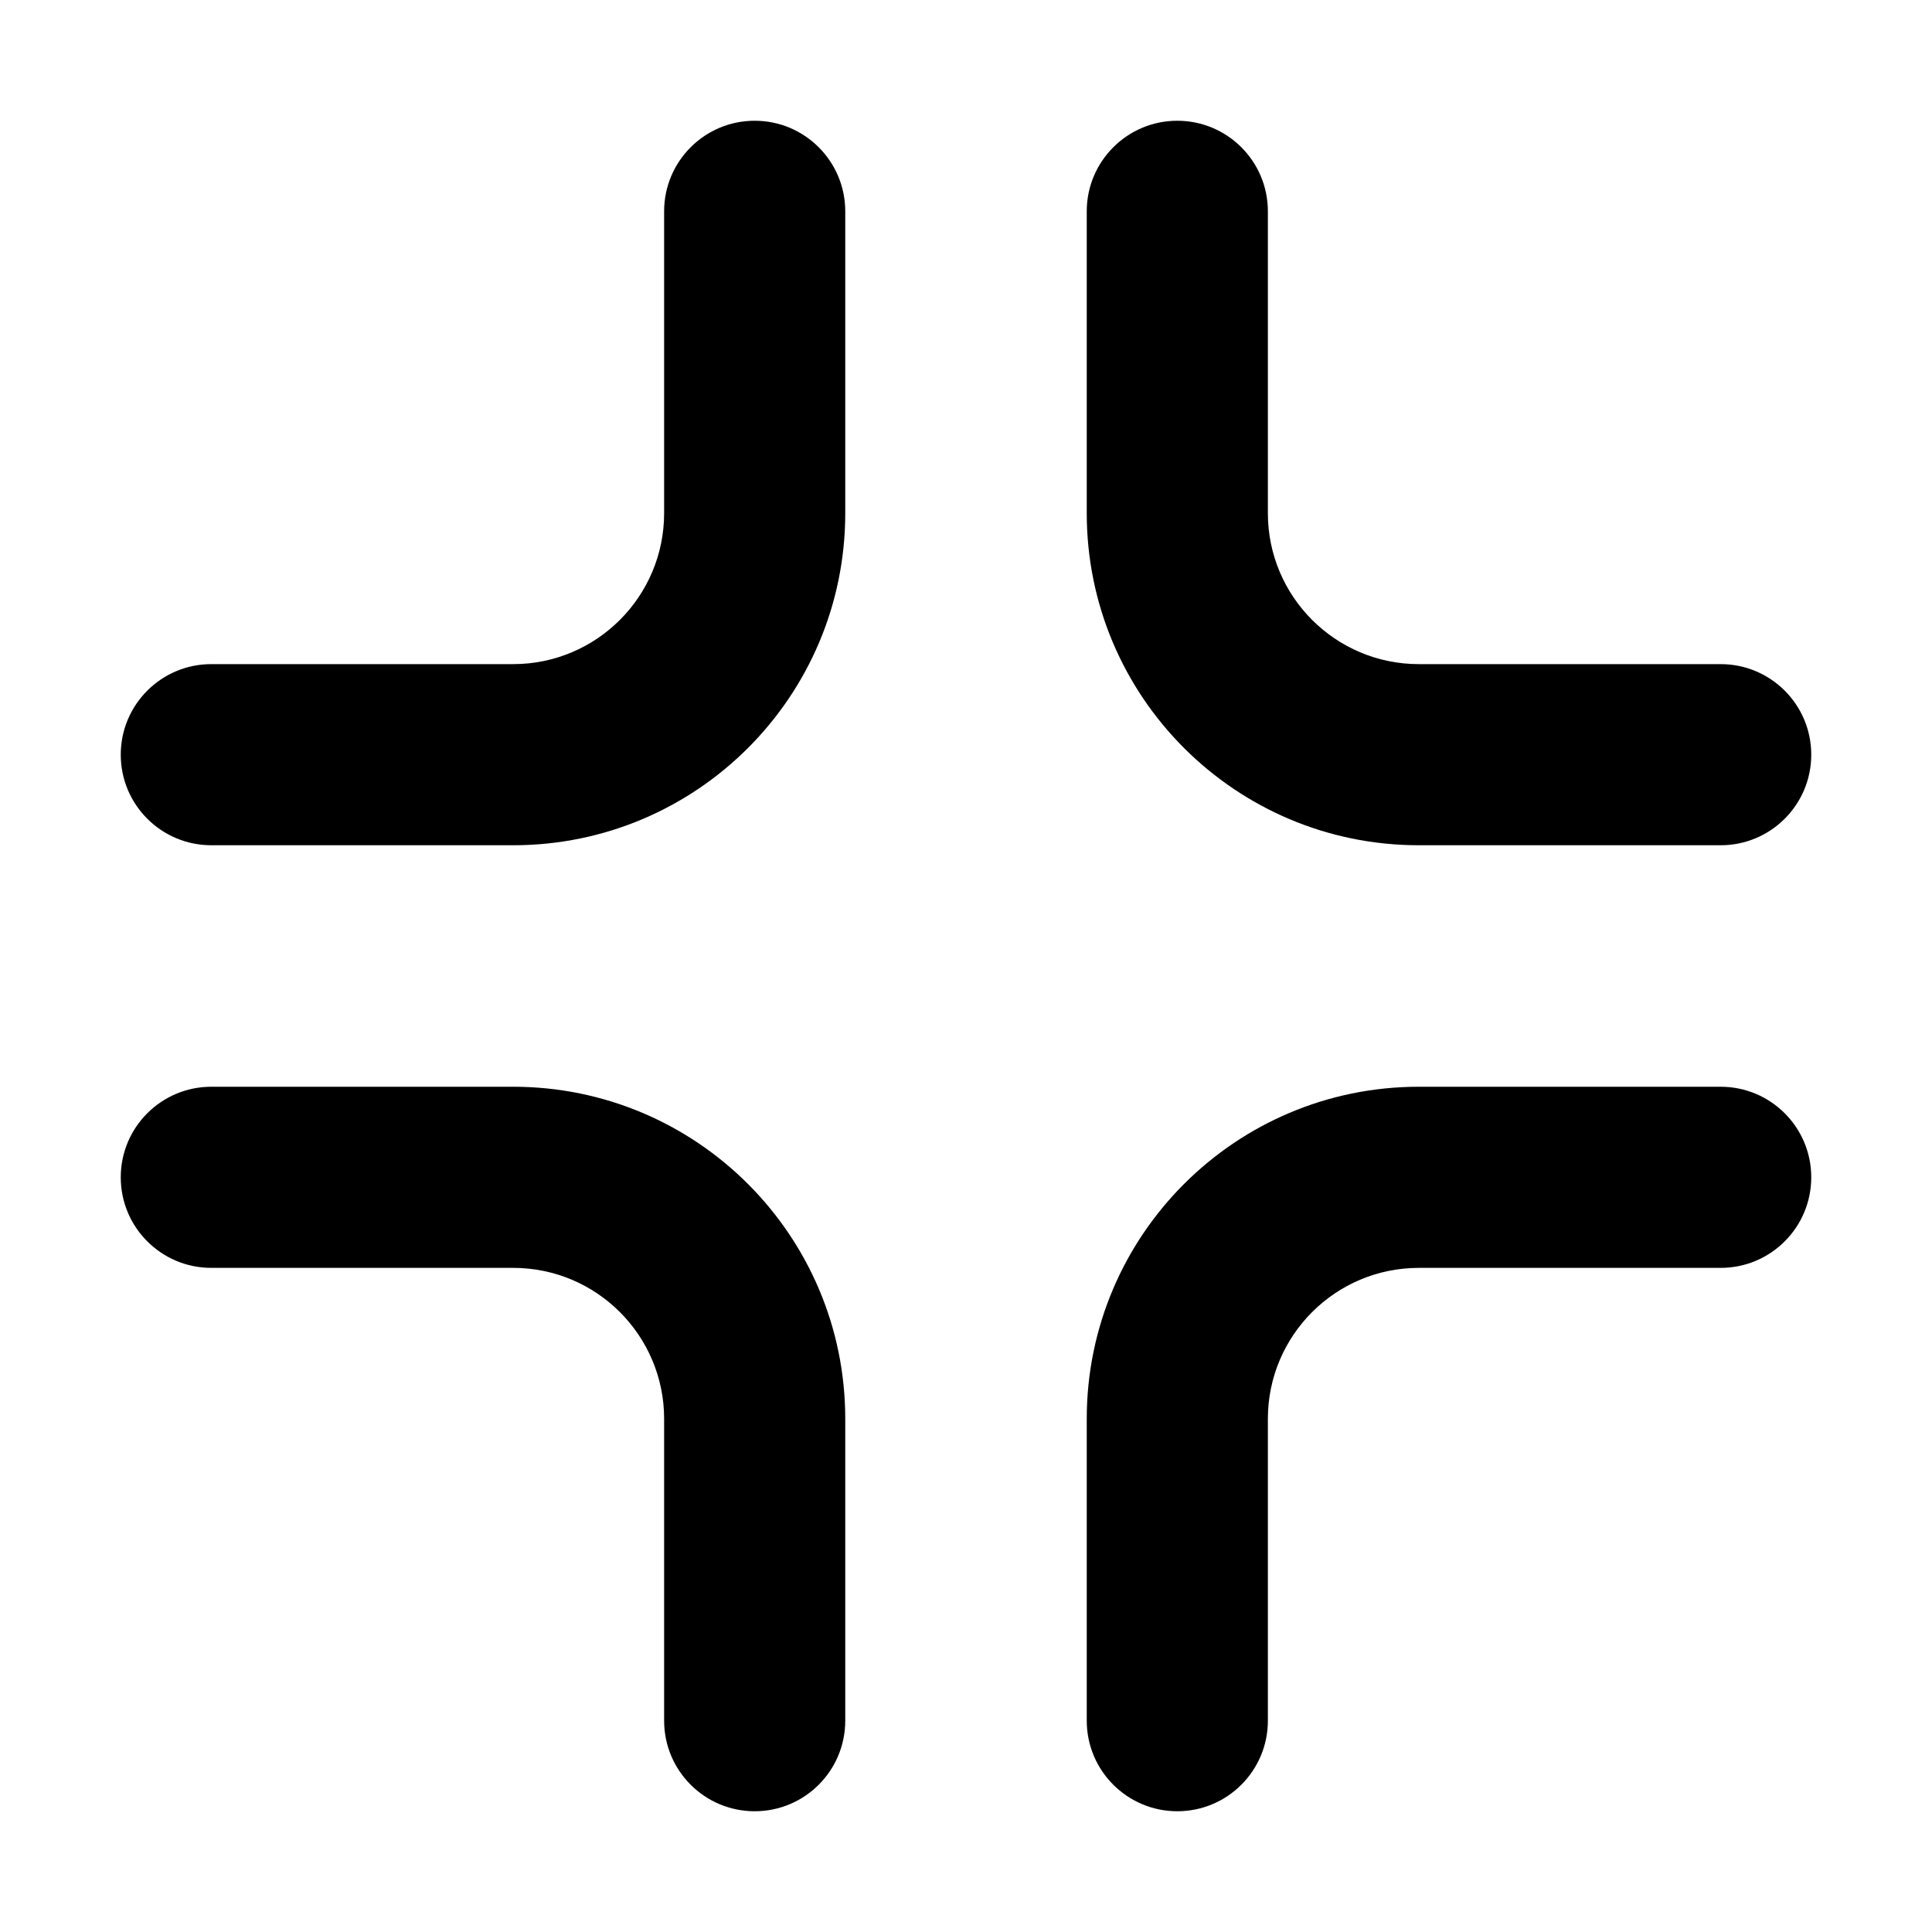
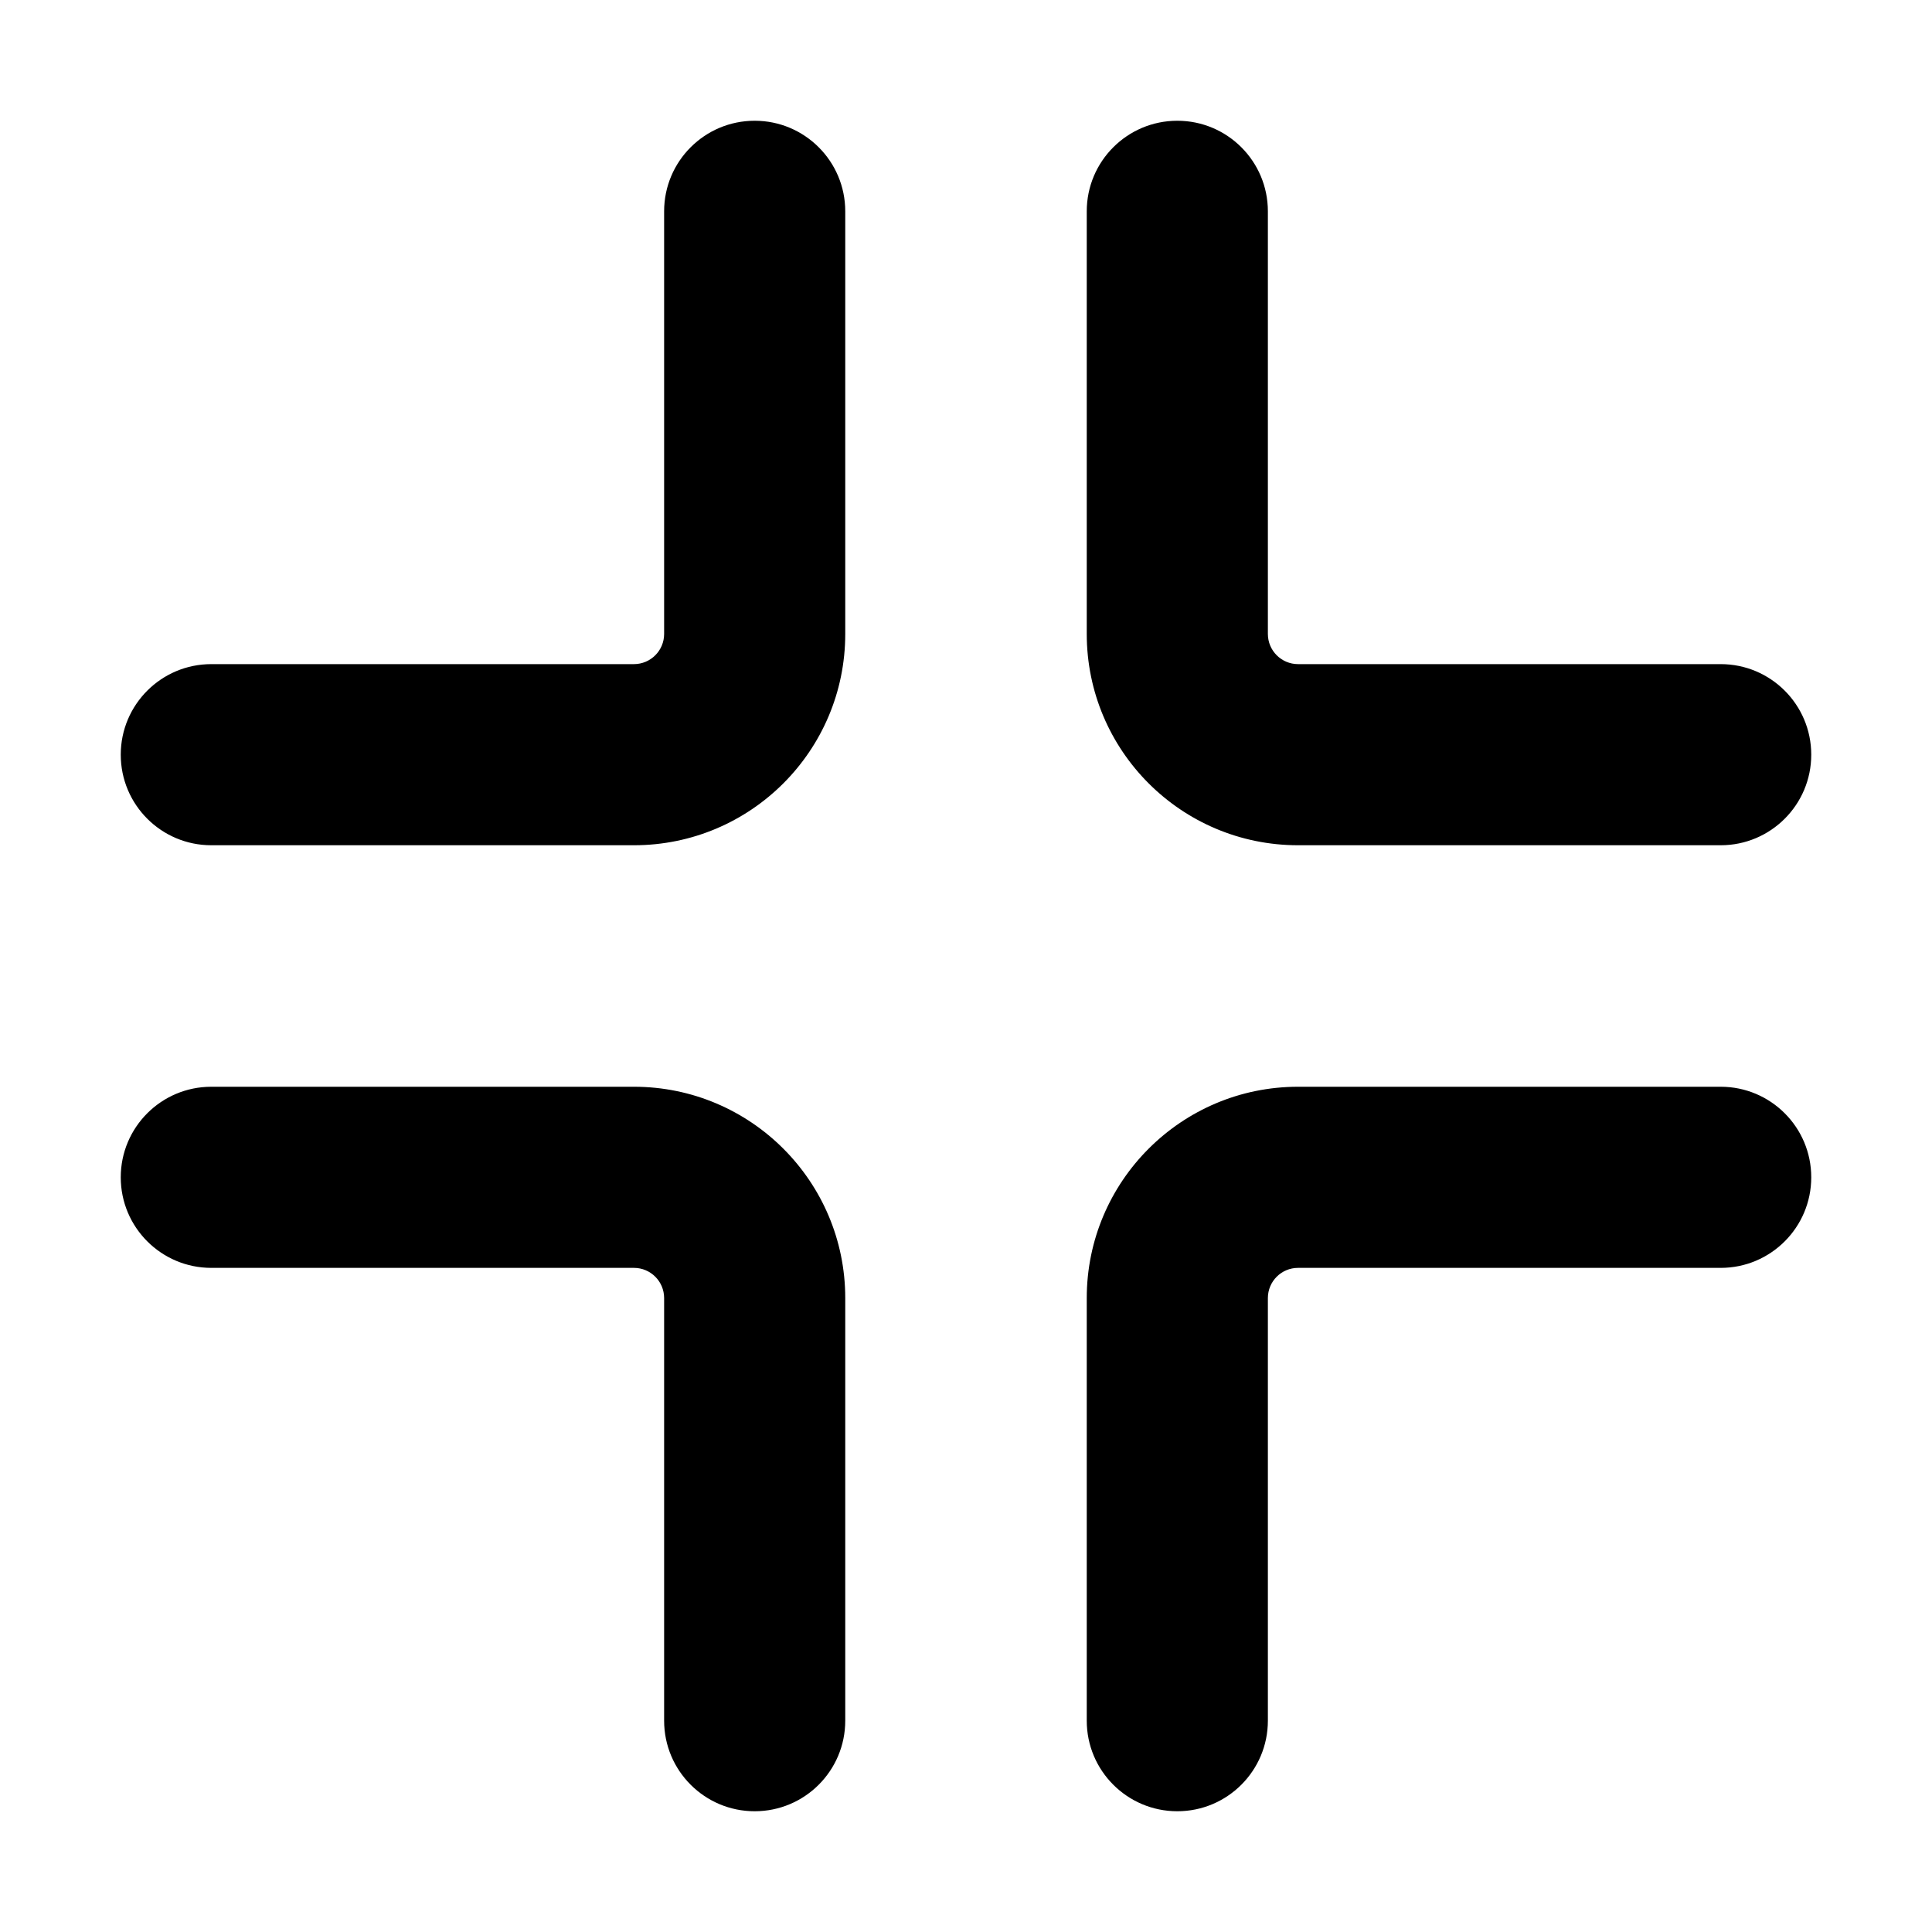
<svg xmlns="http://www.w3.org/2000/svg" fill="currentColor" class="ai" viewBox="0 0 16 16">
-   <path d="M10.5 4.25c0 .69.56 1.25 1.25 1.25h2.5a.75.75 0 0 1 0 1.5h-2.5A2.75 2.75 0 0 1 9 4.25v-2.5a.75.75 0 0 1 1.5 0zM4.25 10.5c.69 0 1.25.56 1.25 1.25v2.5a.75.75 0 0 0 1.5 0v-2.5A2.75 2.75 0 0 0 4.25 9h-2.5a.75.75 0 0 0 0 1.5zm6.25 1.25c0-.69.56-1.25 1.25-1.25h2.5a.75.75 0 0 0 0-1.5h-2.5A2.75 2.75 0 0 0 9 11.75v2.5a.75.75 0 0 0 1.5 0zm-5-7.5c0 .69-.56 1.25-1.25 1.25h-2.5a.75.75 0 0 0 0 1.5h2.5A2.75 2.75 0 0 0 7 4.25v-2.5a.75.75 0 0 0-1.5 0z" />
+   <path d="M5.25 9C6.216 9 7 9.784 7 10.75v3.5a.75.75 0 0 1-1.5 0v-3.5a.25.25 0 0 0-.25-.25h-3.5a.75.75 0 0 1 0-1.5zm9 0a.75.75 0 0 1 0 1.5h-3.5a.25.25 0 0 0-.25.25v3.5a.75.75 0 0 1-1.5 0v-3.5C9 9.784 9.784 9 10.75 9zm-8-8a.75.75 0 0 1 .75.75v3.5A1.75 1.75 0 0 1 5.25 7h-3.5a.75.75 0 0 1 0-1.5h3.5a.25.25 0 0 0 .25-.25v-3.5A.75.75 0 0 1 6.25 1m3.5 0a.75.75 0 0 1 .75.75v3.5c0 .138.112.25.25.25h3.5a.75.75 0 0 1 0 1.5h-3.5A1.75 1.75 0 0 1 9 5.25v-3.5A.75.75 0 0 1 9.75 1" />
</svg>
